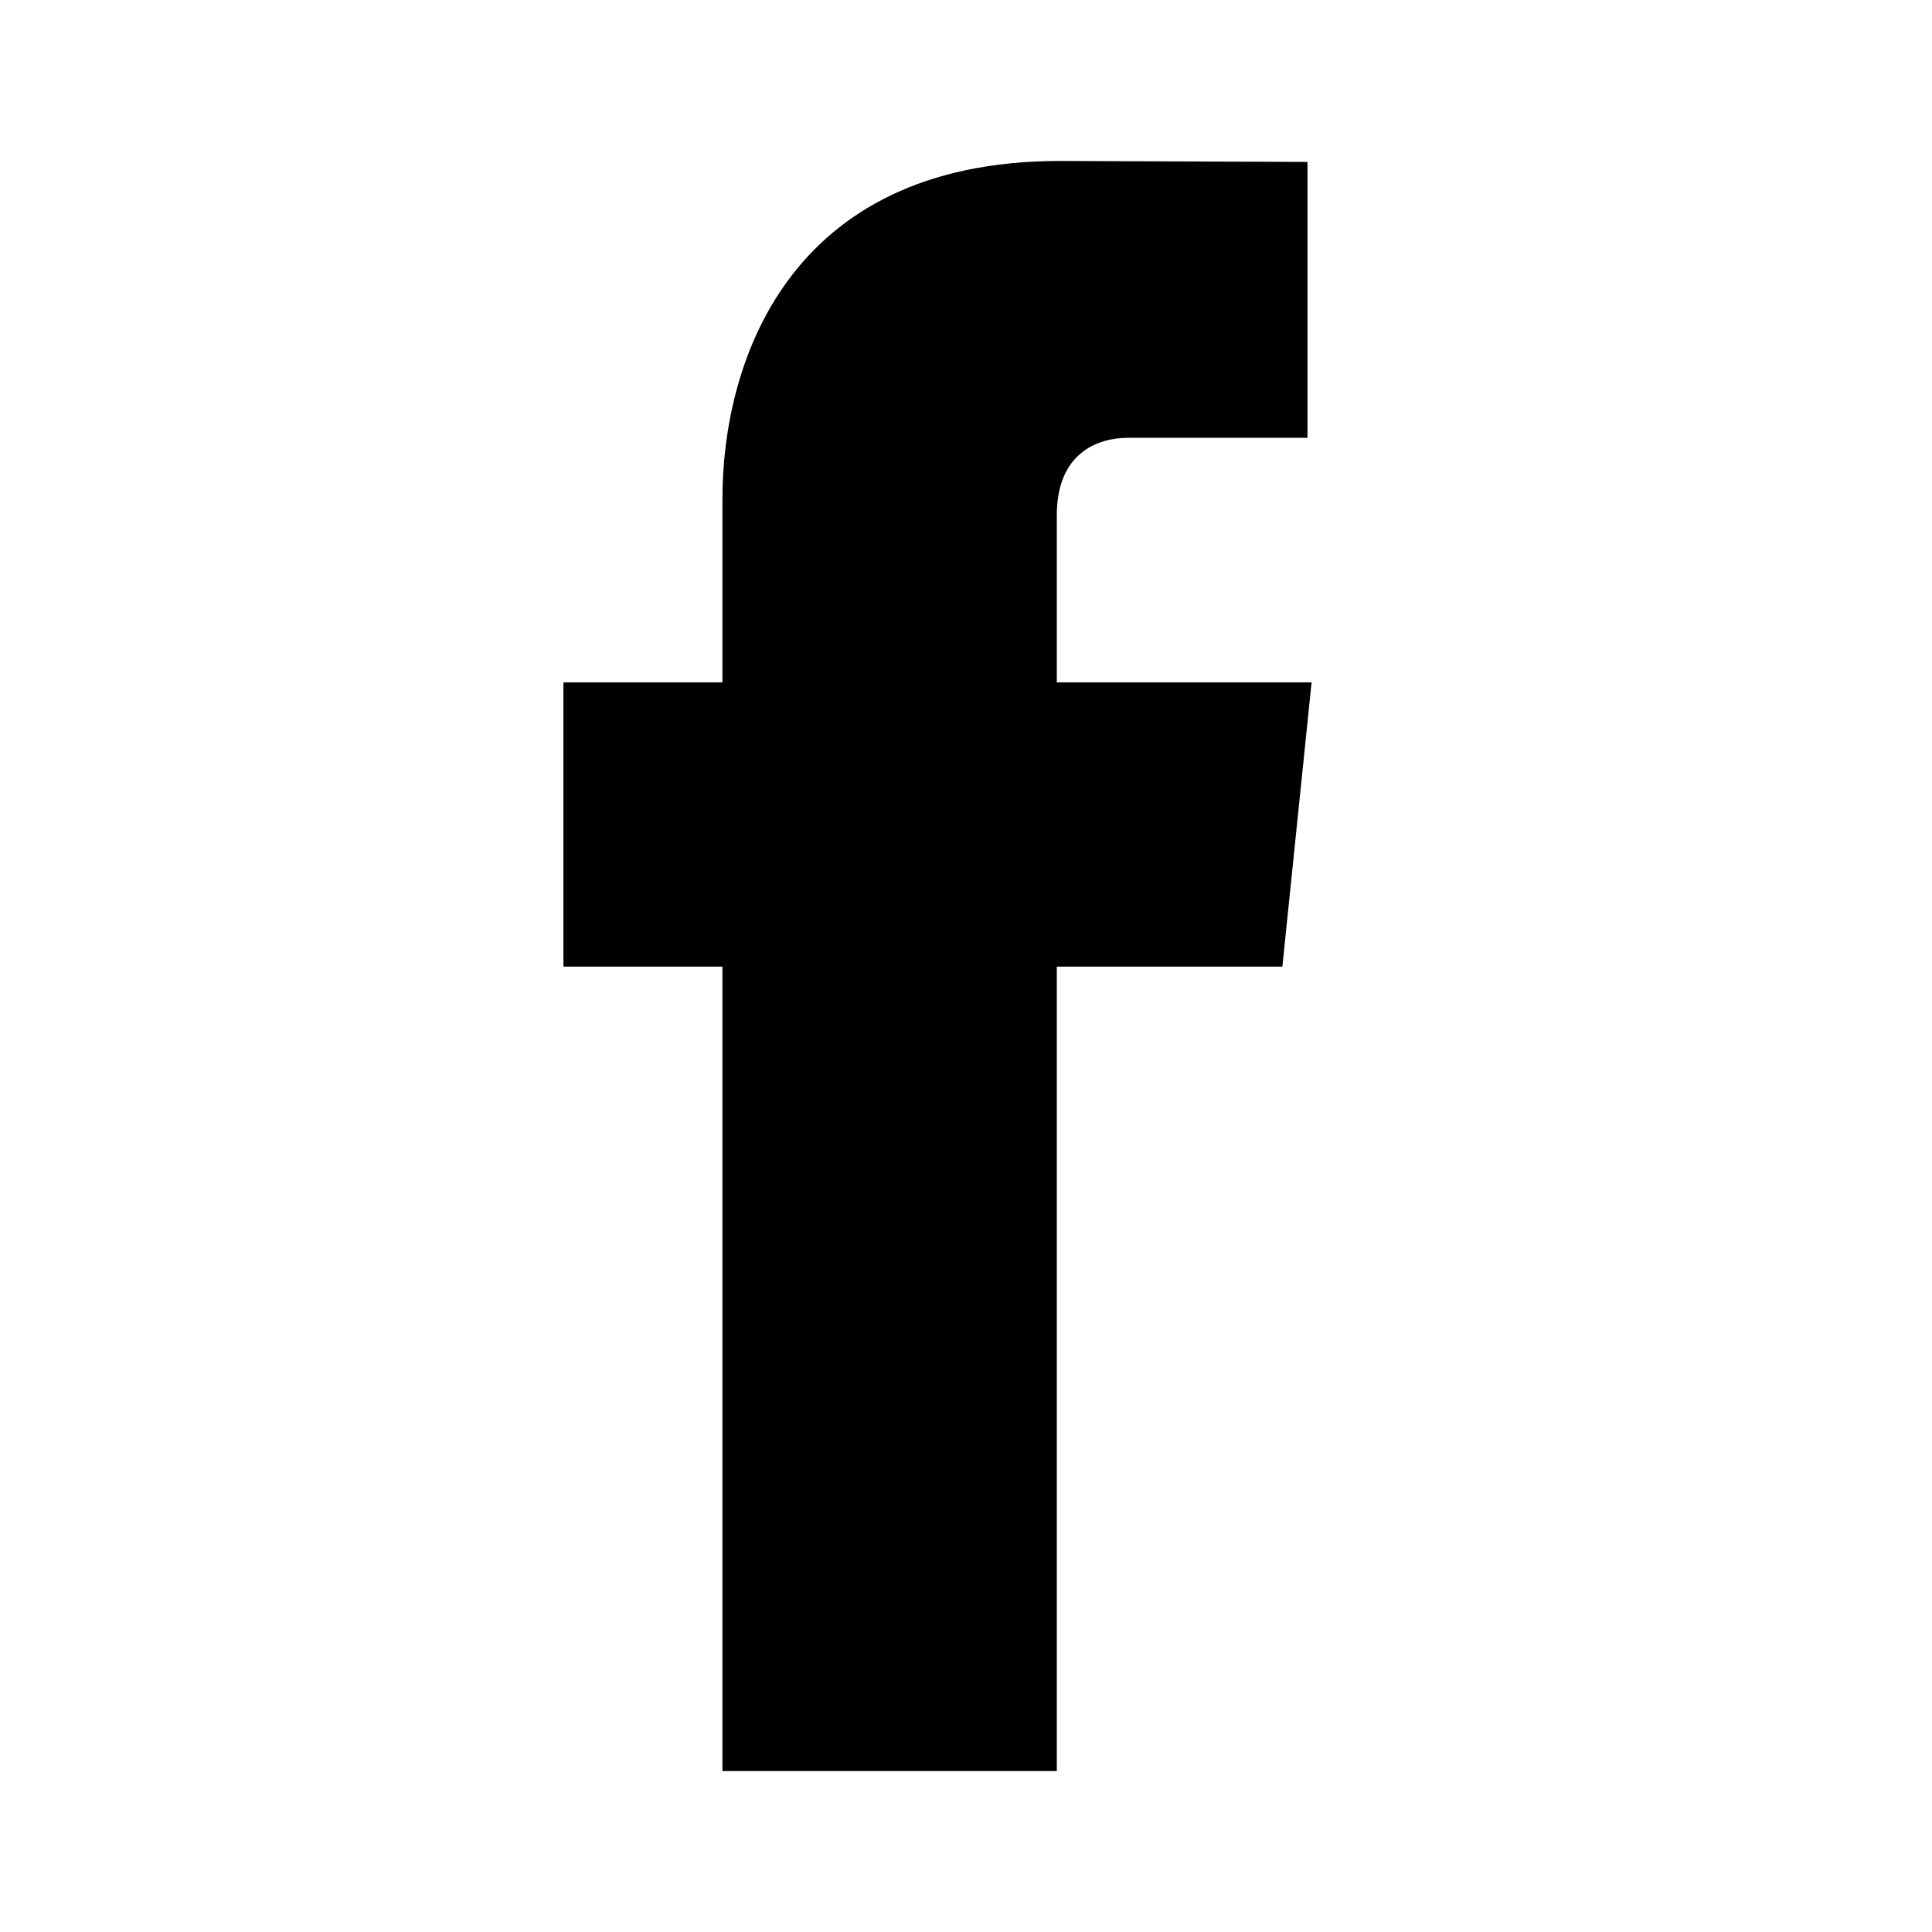
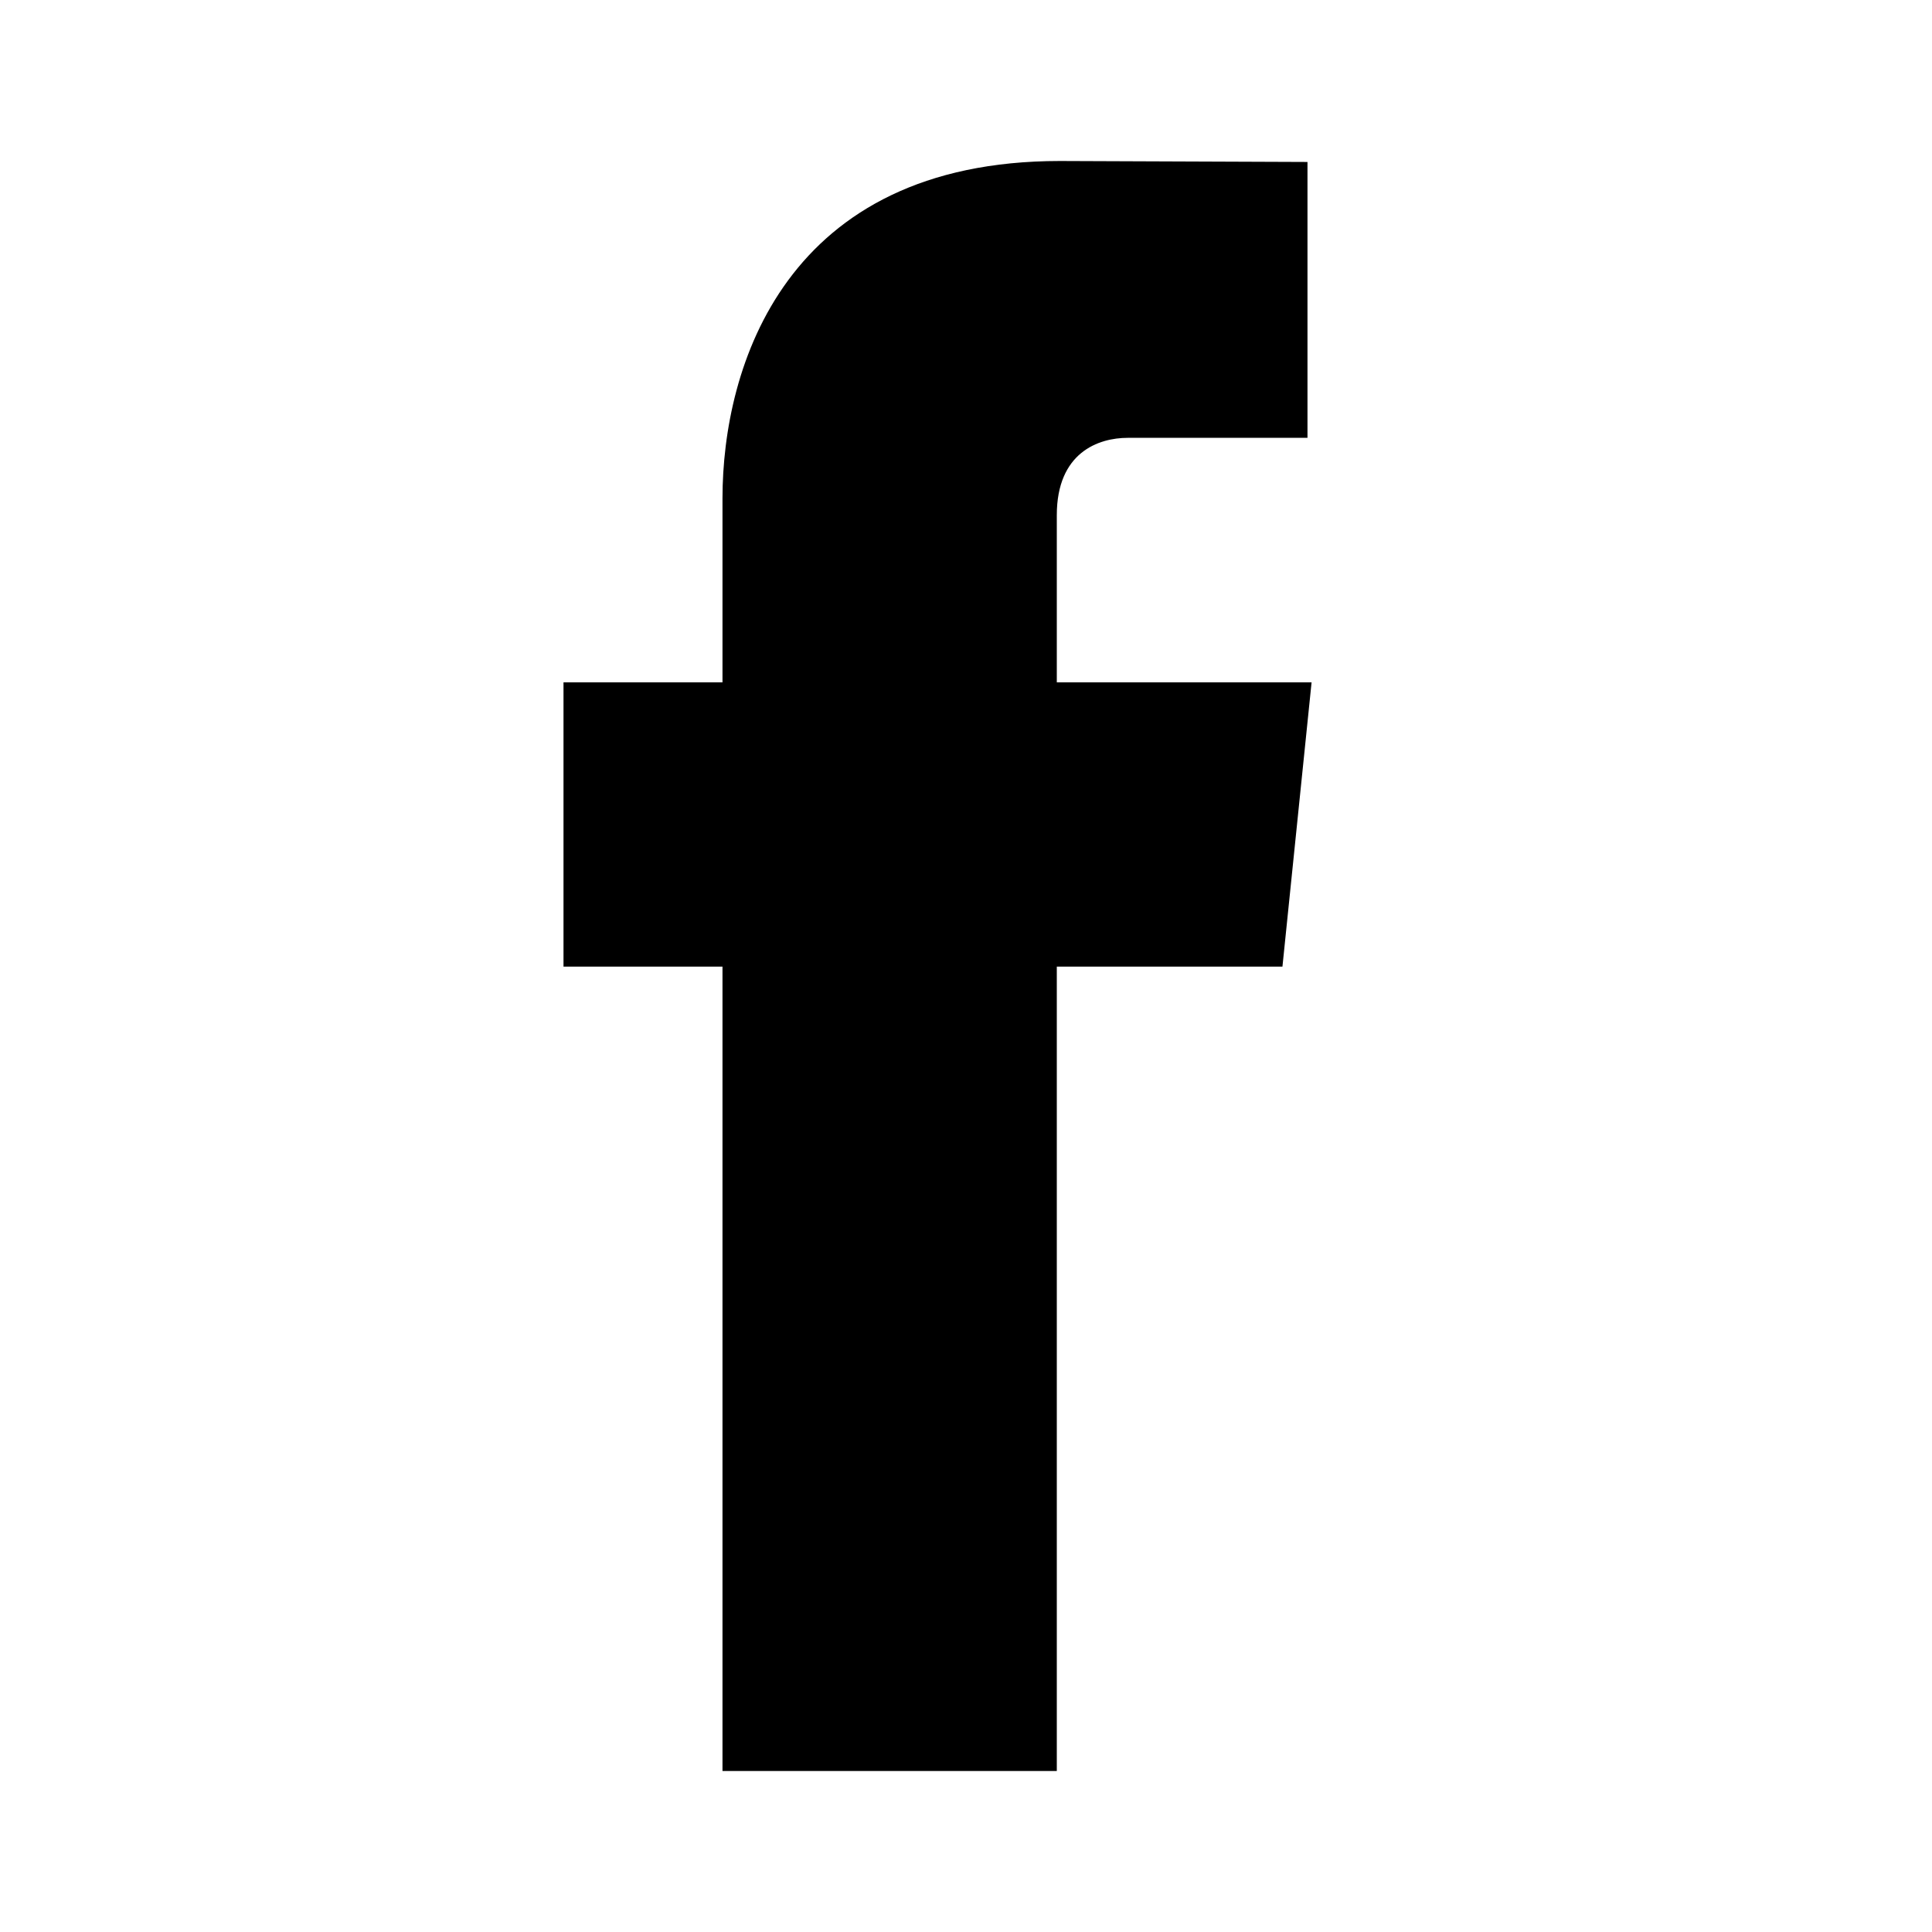
- <svg xmlns="http://www.w3.org/2000/svg" width="16" height="16" viewBox="0 0 16 16" fill="none">
-   <path d="M10.862 5.651H8.752V4.267C8.752 3.747 9.096 3.626 9.339 3.626C9.581 3.626 10.828 3.626 10.828 3.626V1.341L8.777 1.333C6.501 1.333 5.983 3.037 5.983 4.128V5.651H4.666V8.005H5.983C5.983 11.026 5.983 14.667 5.983 14.667H8.752C8.752 14.667 8.752 10.99 8.752 8.005H10.62L10.862 5.651Z" fill="black" />
+ <svg xmlns="http://www.w3.org/2000/svg" width="24" height="24" viewBox="0 0 24 24">
+   <path d="M16.293 8.476H13.128V6.4C13.128 5.621 13.645 5.439 14.009 5.439C14.372 5.439 16.242 5.439 16.242 5.439V2.012L13.166 2C9.752 2 8.975 4.556 8.975 6.192V8.476H7V12.008H8.975C8.975 16.539 8.975 22 8.975 22H13.128C13.128 22 13.128 16.486 13.128 12.008H15.931L16.293 8.476Z" />
</svg>
